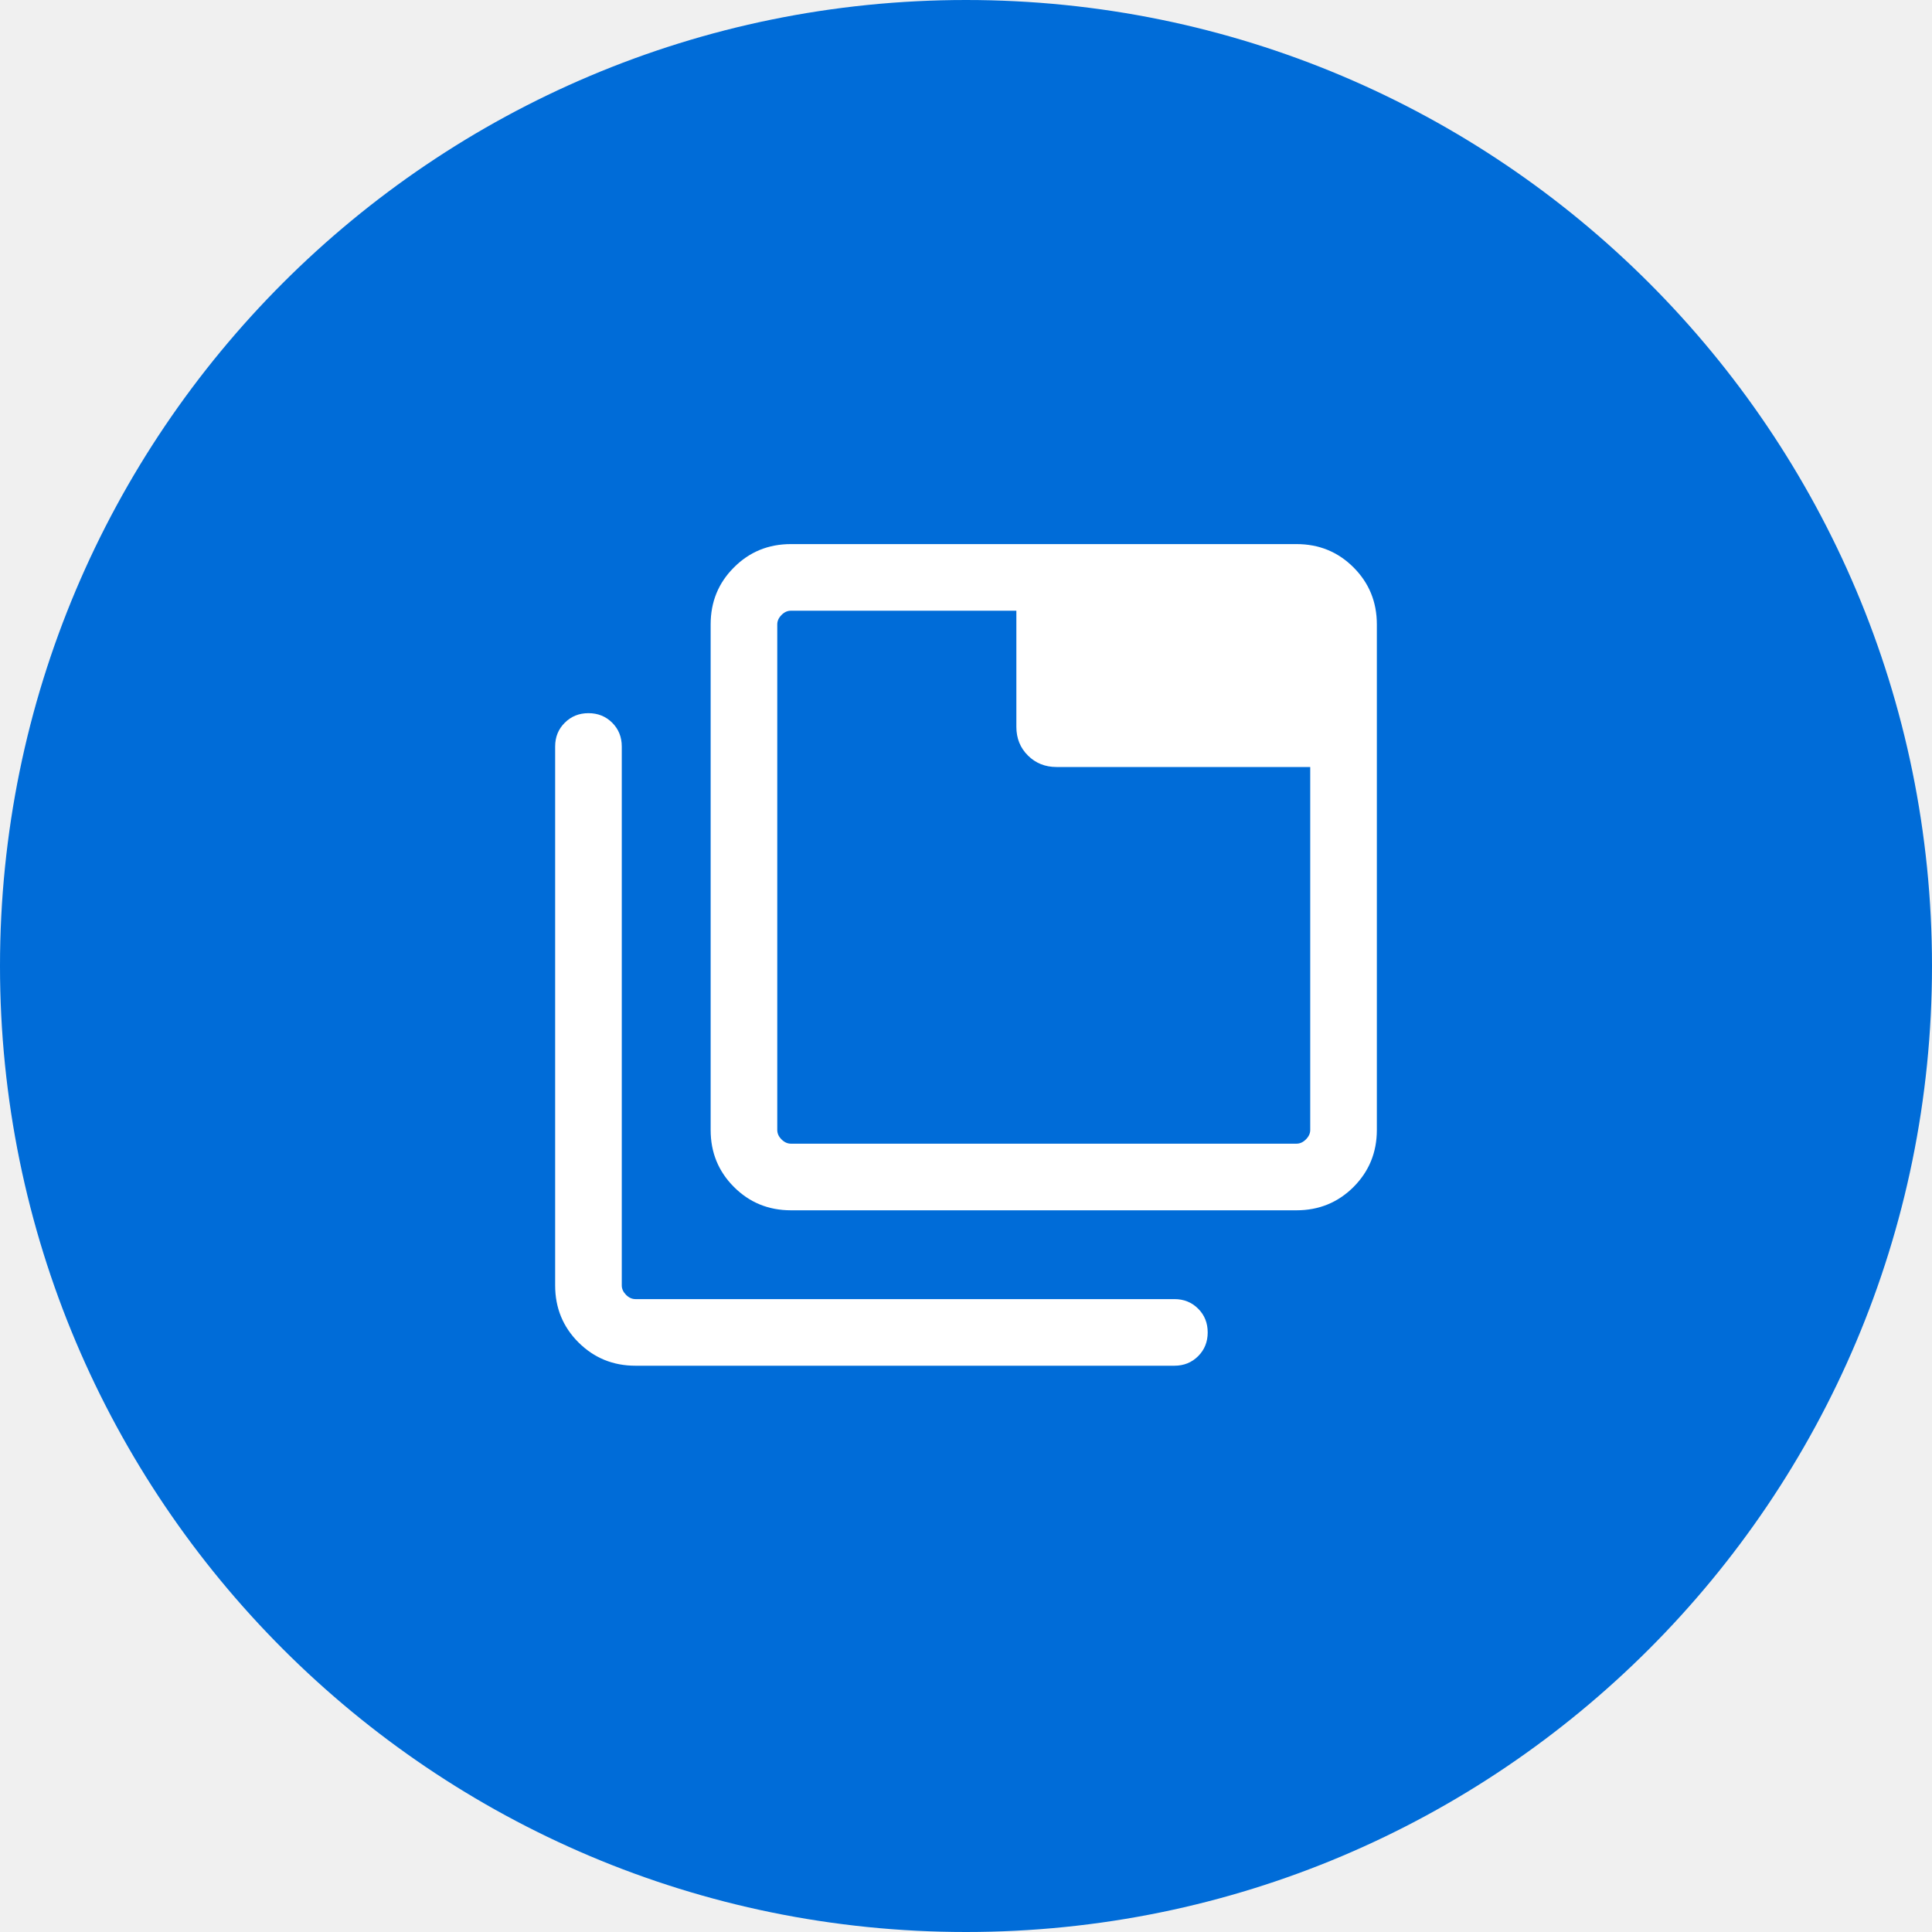
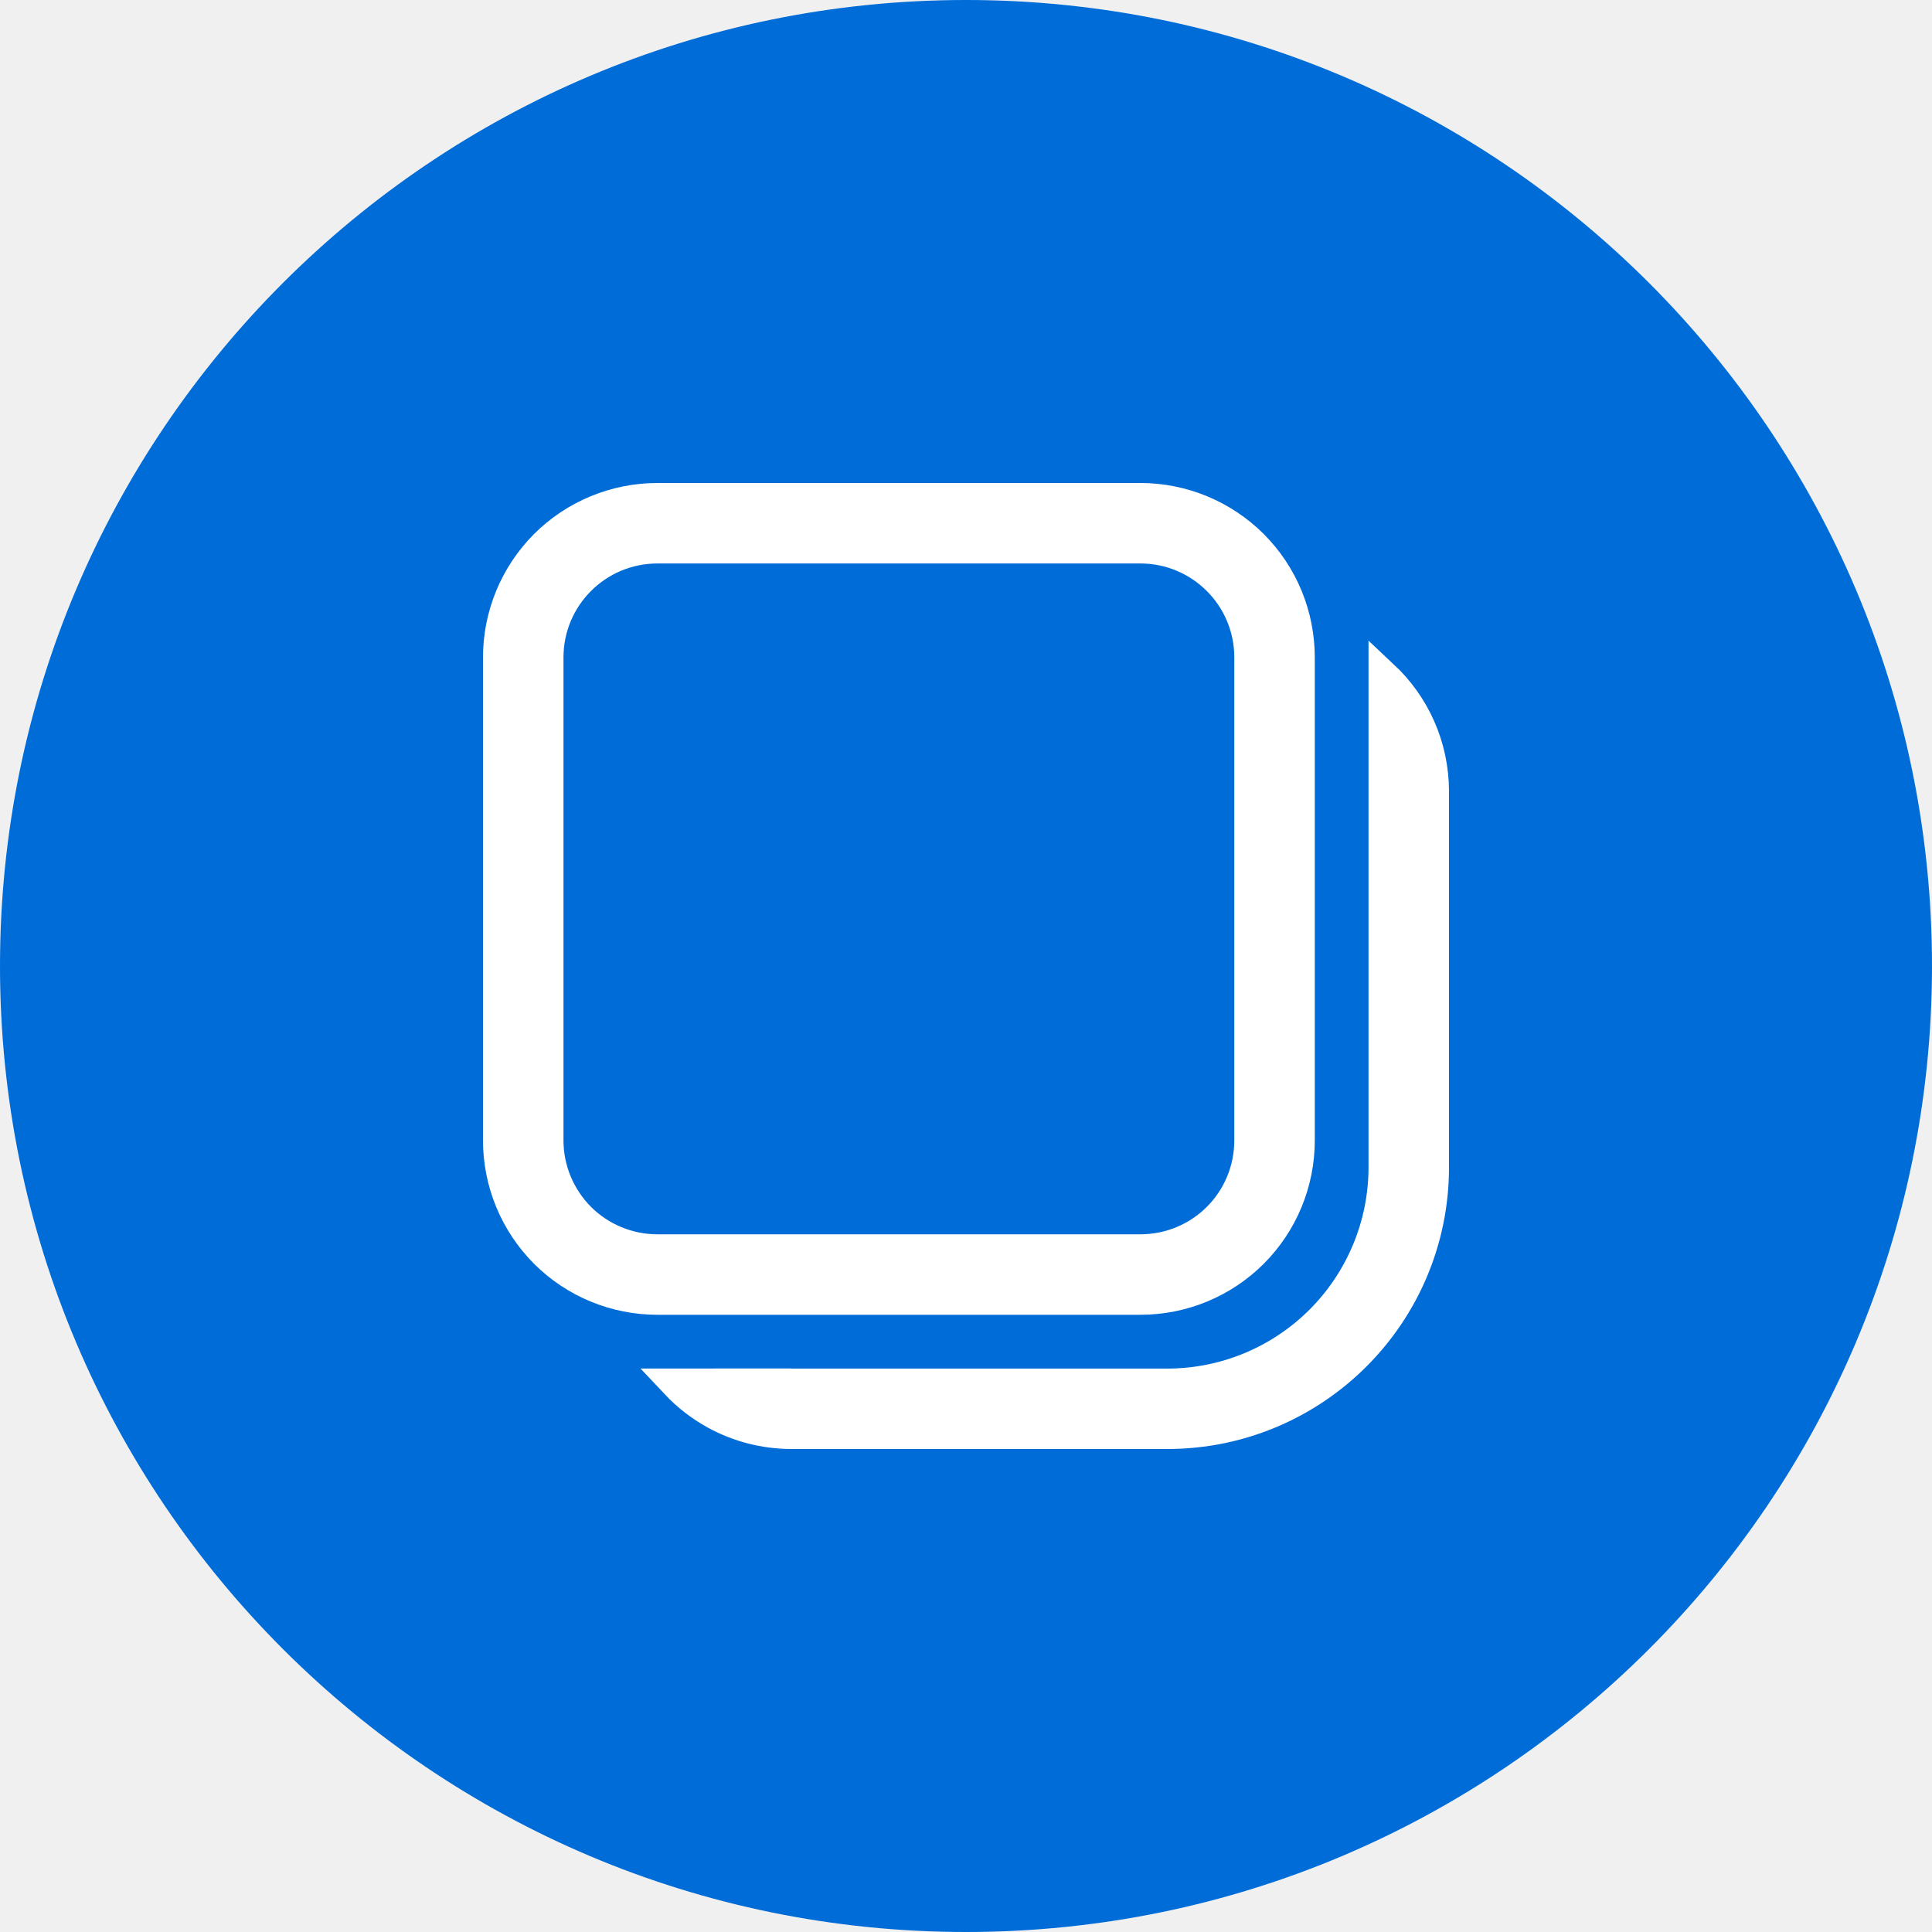
- <svg xmlns="http://www.w3.org/2000/svg" width="29" height="29" viewBox="0 0 29 29" fill="none">
-   <rect width="29" height="29" rx="14.5" fill="#006CD8" />
-   <path d="M11.872 18.167C11.535 18.167 11.25 18.05 11.017 17.817C10.783 17.583 10.667 17.298 10.667 16.962V9.372C10.667 9.035 10.783 8.75 11.017 8.517C11.25 8.283 11.535 8.167 11.872 8.167H19.461C19.798 8.167 20.083 8.283 20.317 8.517C20.55 8.75 20.667 9.035 20.667 9.372V16.962C20.667 17.298 20.55 17.583 20.317 17.817C20.083 18.05 19.798 18.167 19.461 18.167H11.872ZM11.872 17.167H19.461C19.513 17.167 19.56 17.145 19.602 17.103C19.645 17.06 19.667 17.013 19.667 16.962V11.513H15.859C15.687 11.513 15.544 11.455 15.429 11.34C15.314 11.226 15.256 11.082 15.256 10.91V9.167H11.872C11.82 9.167 11.773 9.188 11.731 9.231C11.688 9.274 11.667 9.321 11.667 9.372V16.962C11.667 17.013 11.688 17.06 11.731 17.103C11.773 17.145 11.82 17.167 11.872 17.167ZM9.538 20.5C9.202 20.5 8.917 20.383 8.683 20.15C8.45 19.917 8.333 19.632 8.333 19.295V11.205C8.333 11.063 8.381 10.944 8.477 10.849C8.573 10.753 8.691 10.705 8.833 10.705C8.975 10.705 9.094 10.753 9.19 10.849C9.285 10.944 9.333 11.063 9.333 11.205V19.295C9.333 19.346 9.355 19.393 9.397 19.436C9.44 19.479 9.487 19.5 9.538 19.5H17.628C17.77 19.5 17.889 19.548 17.985 19.644C18.08 19.739 18.128 19.858 18.128 20C18.128 20.142 18.08 20.261 17.985 20.356C17.889 20.452 17.77 20.5 17.628 20.5H9.538Z" fill="white" />
+ <svg xmlns="http://www.w3.org/2000/svg" width="32" height="32" viewBox="0 0 32 32" fill="none">
+   <rect width="32" height="32" rx="16" fill="#F4F4F4" />
+   <rect width="32" height="32" rx="16" fill="#006CD8" />
+   <path d="M22.917 11.188C23.43 11.669 23.75 12.353 23.75 13.111V19.333C23.75 21.773 21.773 23.75 19.333 23.75H13.111C12.668 23.75 12.232 23.639 11.843 23.426C11.598 23.291 11.377 23.119 11.187 22.917L13.088 22.916L13.102 22.917V22.918H19.333C20.283 22.918 21.195 22.54 21.867 21.868C22.539 21.196 22.917 20.284 22.917 19.334V11.188ZM10.889 8.25H18.889C19.588 8.25 20.26 8.528 20.755 9.022C21.25 9.517 21.527 10.189 21.527 10.889V18.889C21.527 19.588 21.25 20.26 20.755 20.755C20.26 21.25 19.588 21.527 18.889 21.527H10.889C10.189 21.527 9.517 21.25 9.022 20.755C8.528 20.26 8.25 19.588 8.25 18.889V10.889C8.25 10.189 8.528 9.517 9.022 9.022C9.517 8.528 10.189 8.25 10.889 8.25ZM10.889 9.083C9.892 9.083 9.083 9.892 9.083 10.889V18.889C9.083 19.367 9.274 19.827 9.612 20.166C9.951 20.504 10.41 20.694 10.889 20.694H18.889C19.367 20.694 19.827 20.505 20.166 20.166C20.505 19.827 20.694 19.367 20.694 18.889V10.889C20.694 9.892 19.885 9.083 18.889 9.083H10.889Z" fill="white" stroke="white" stroke-width="0.5" />
</svg>
